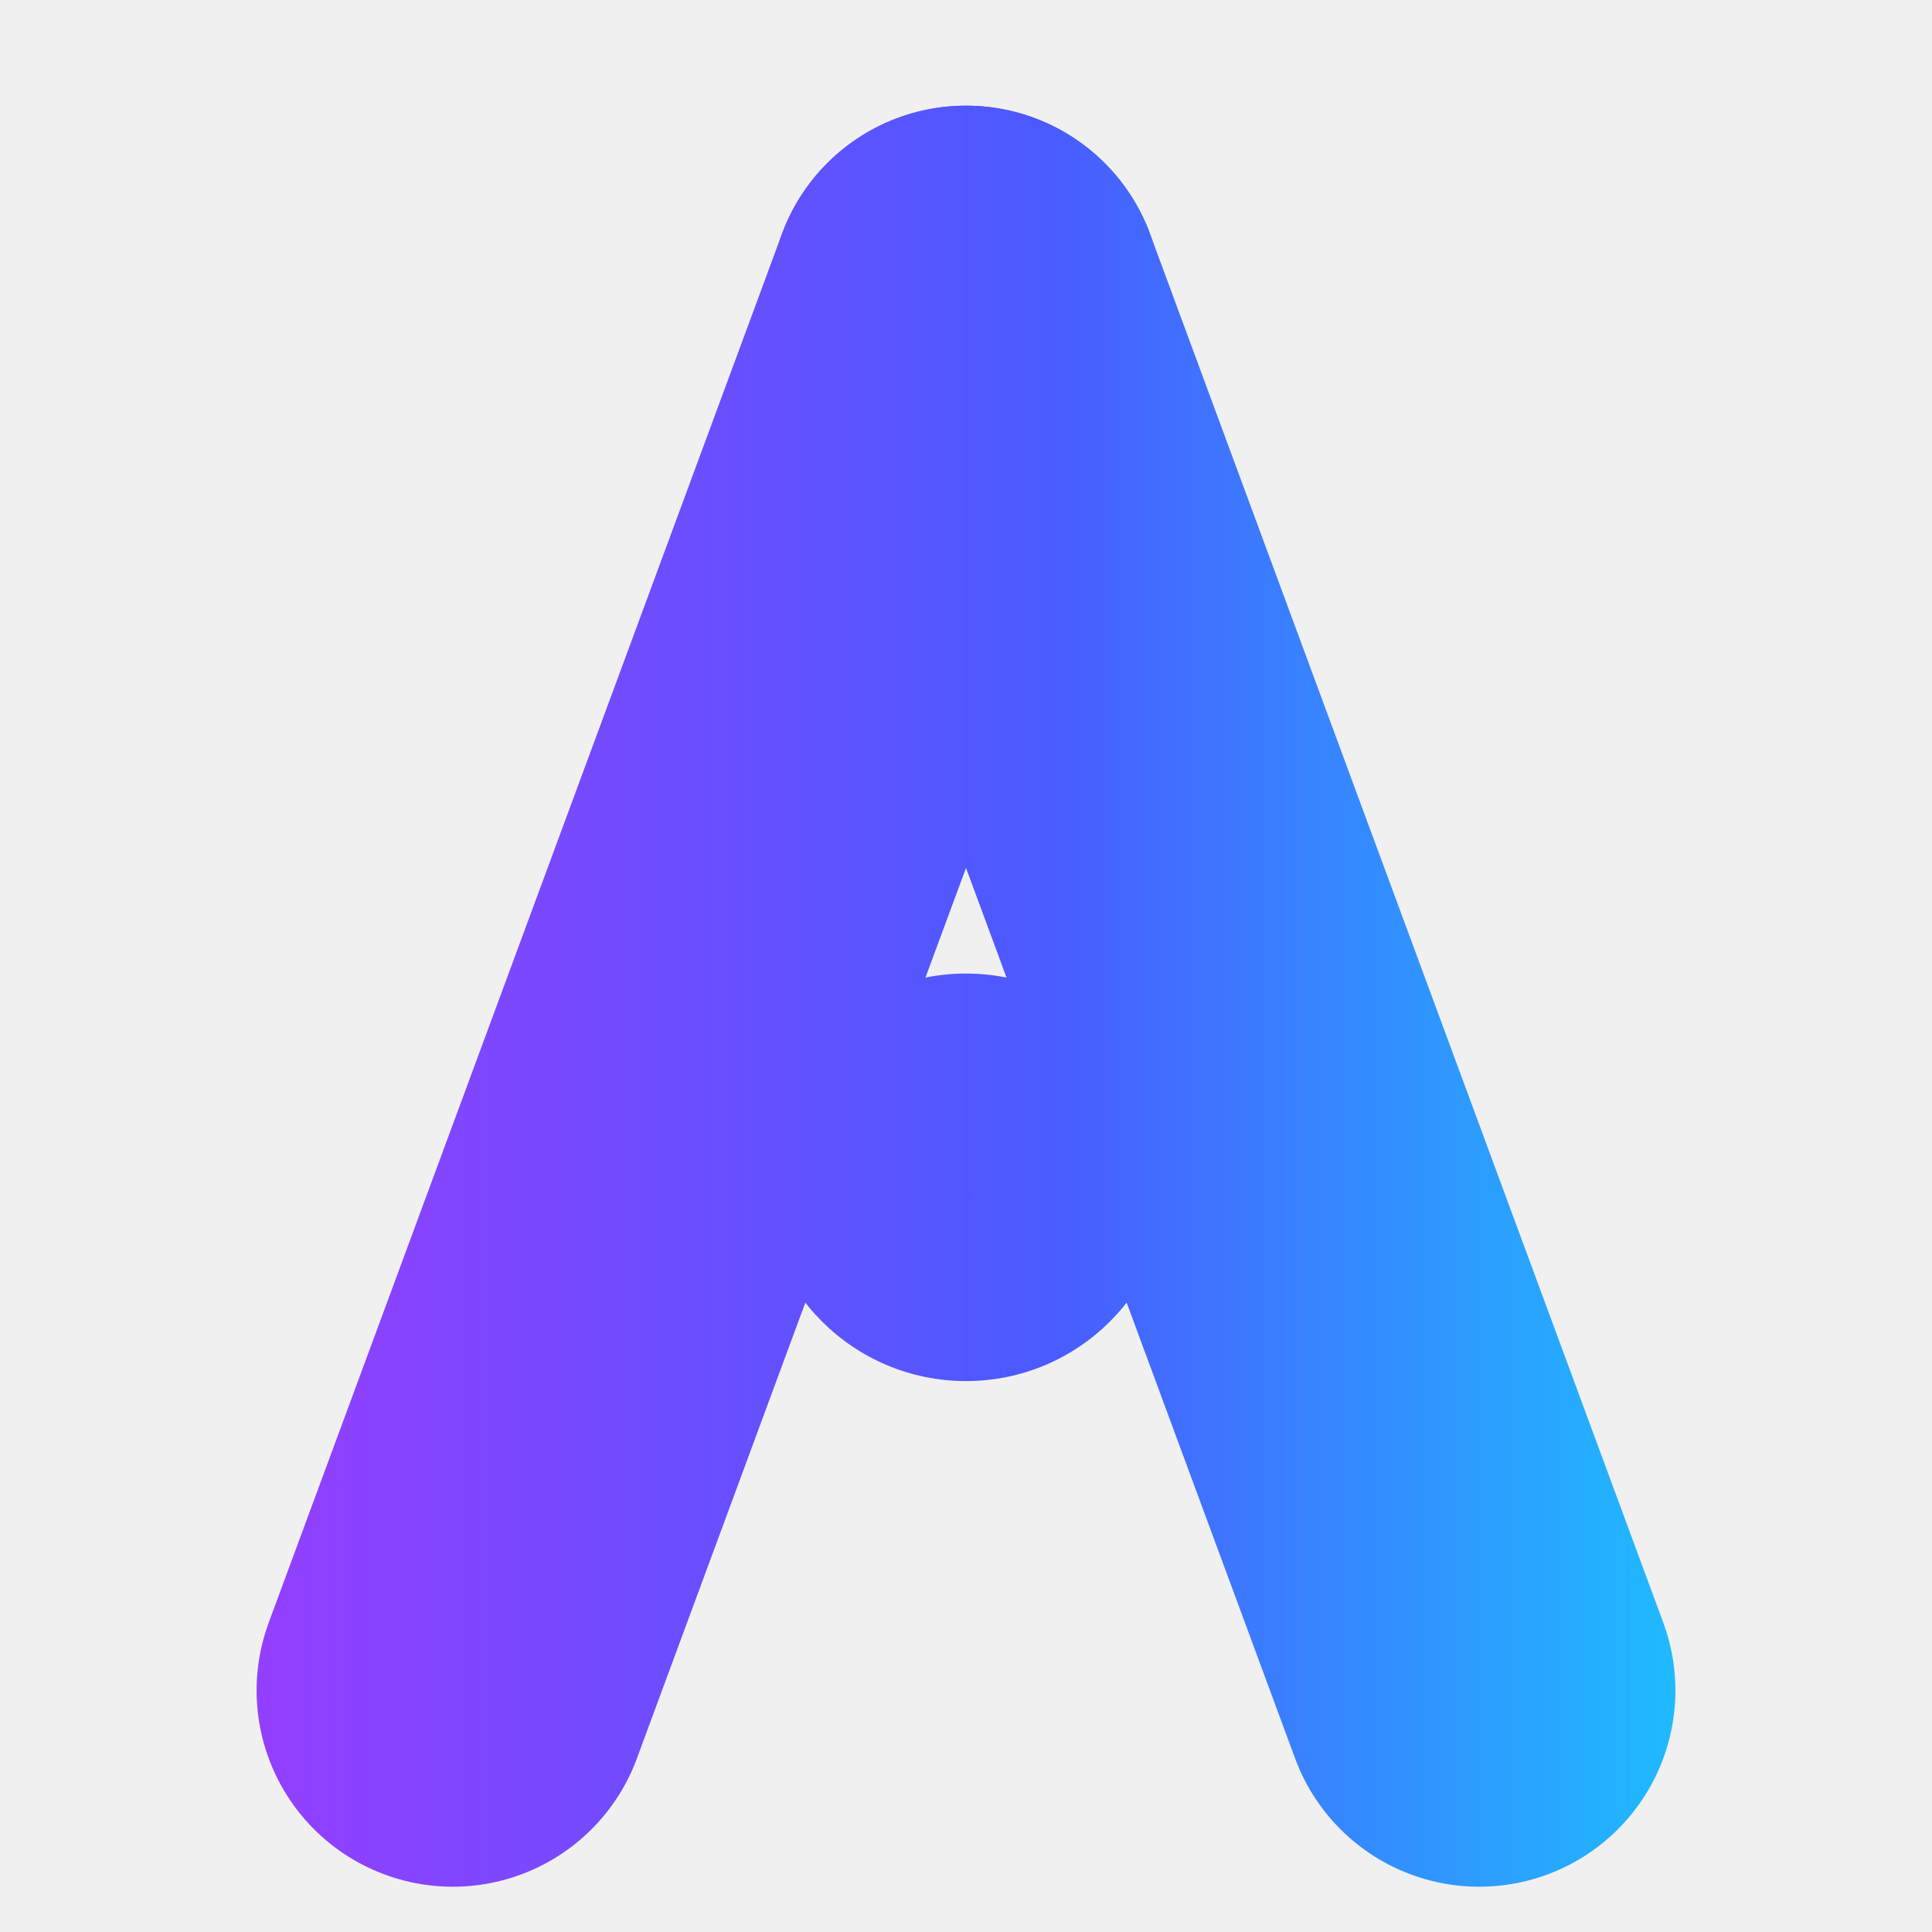
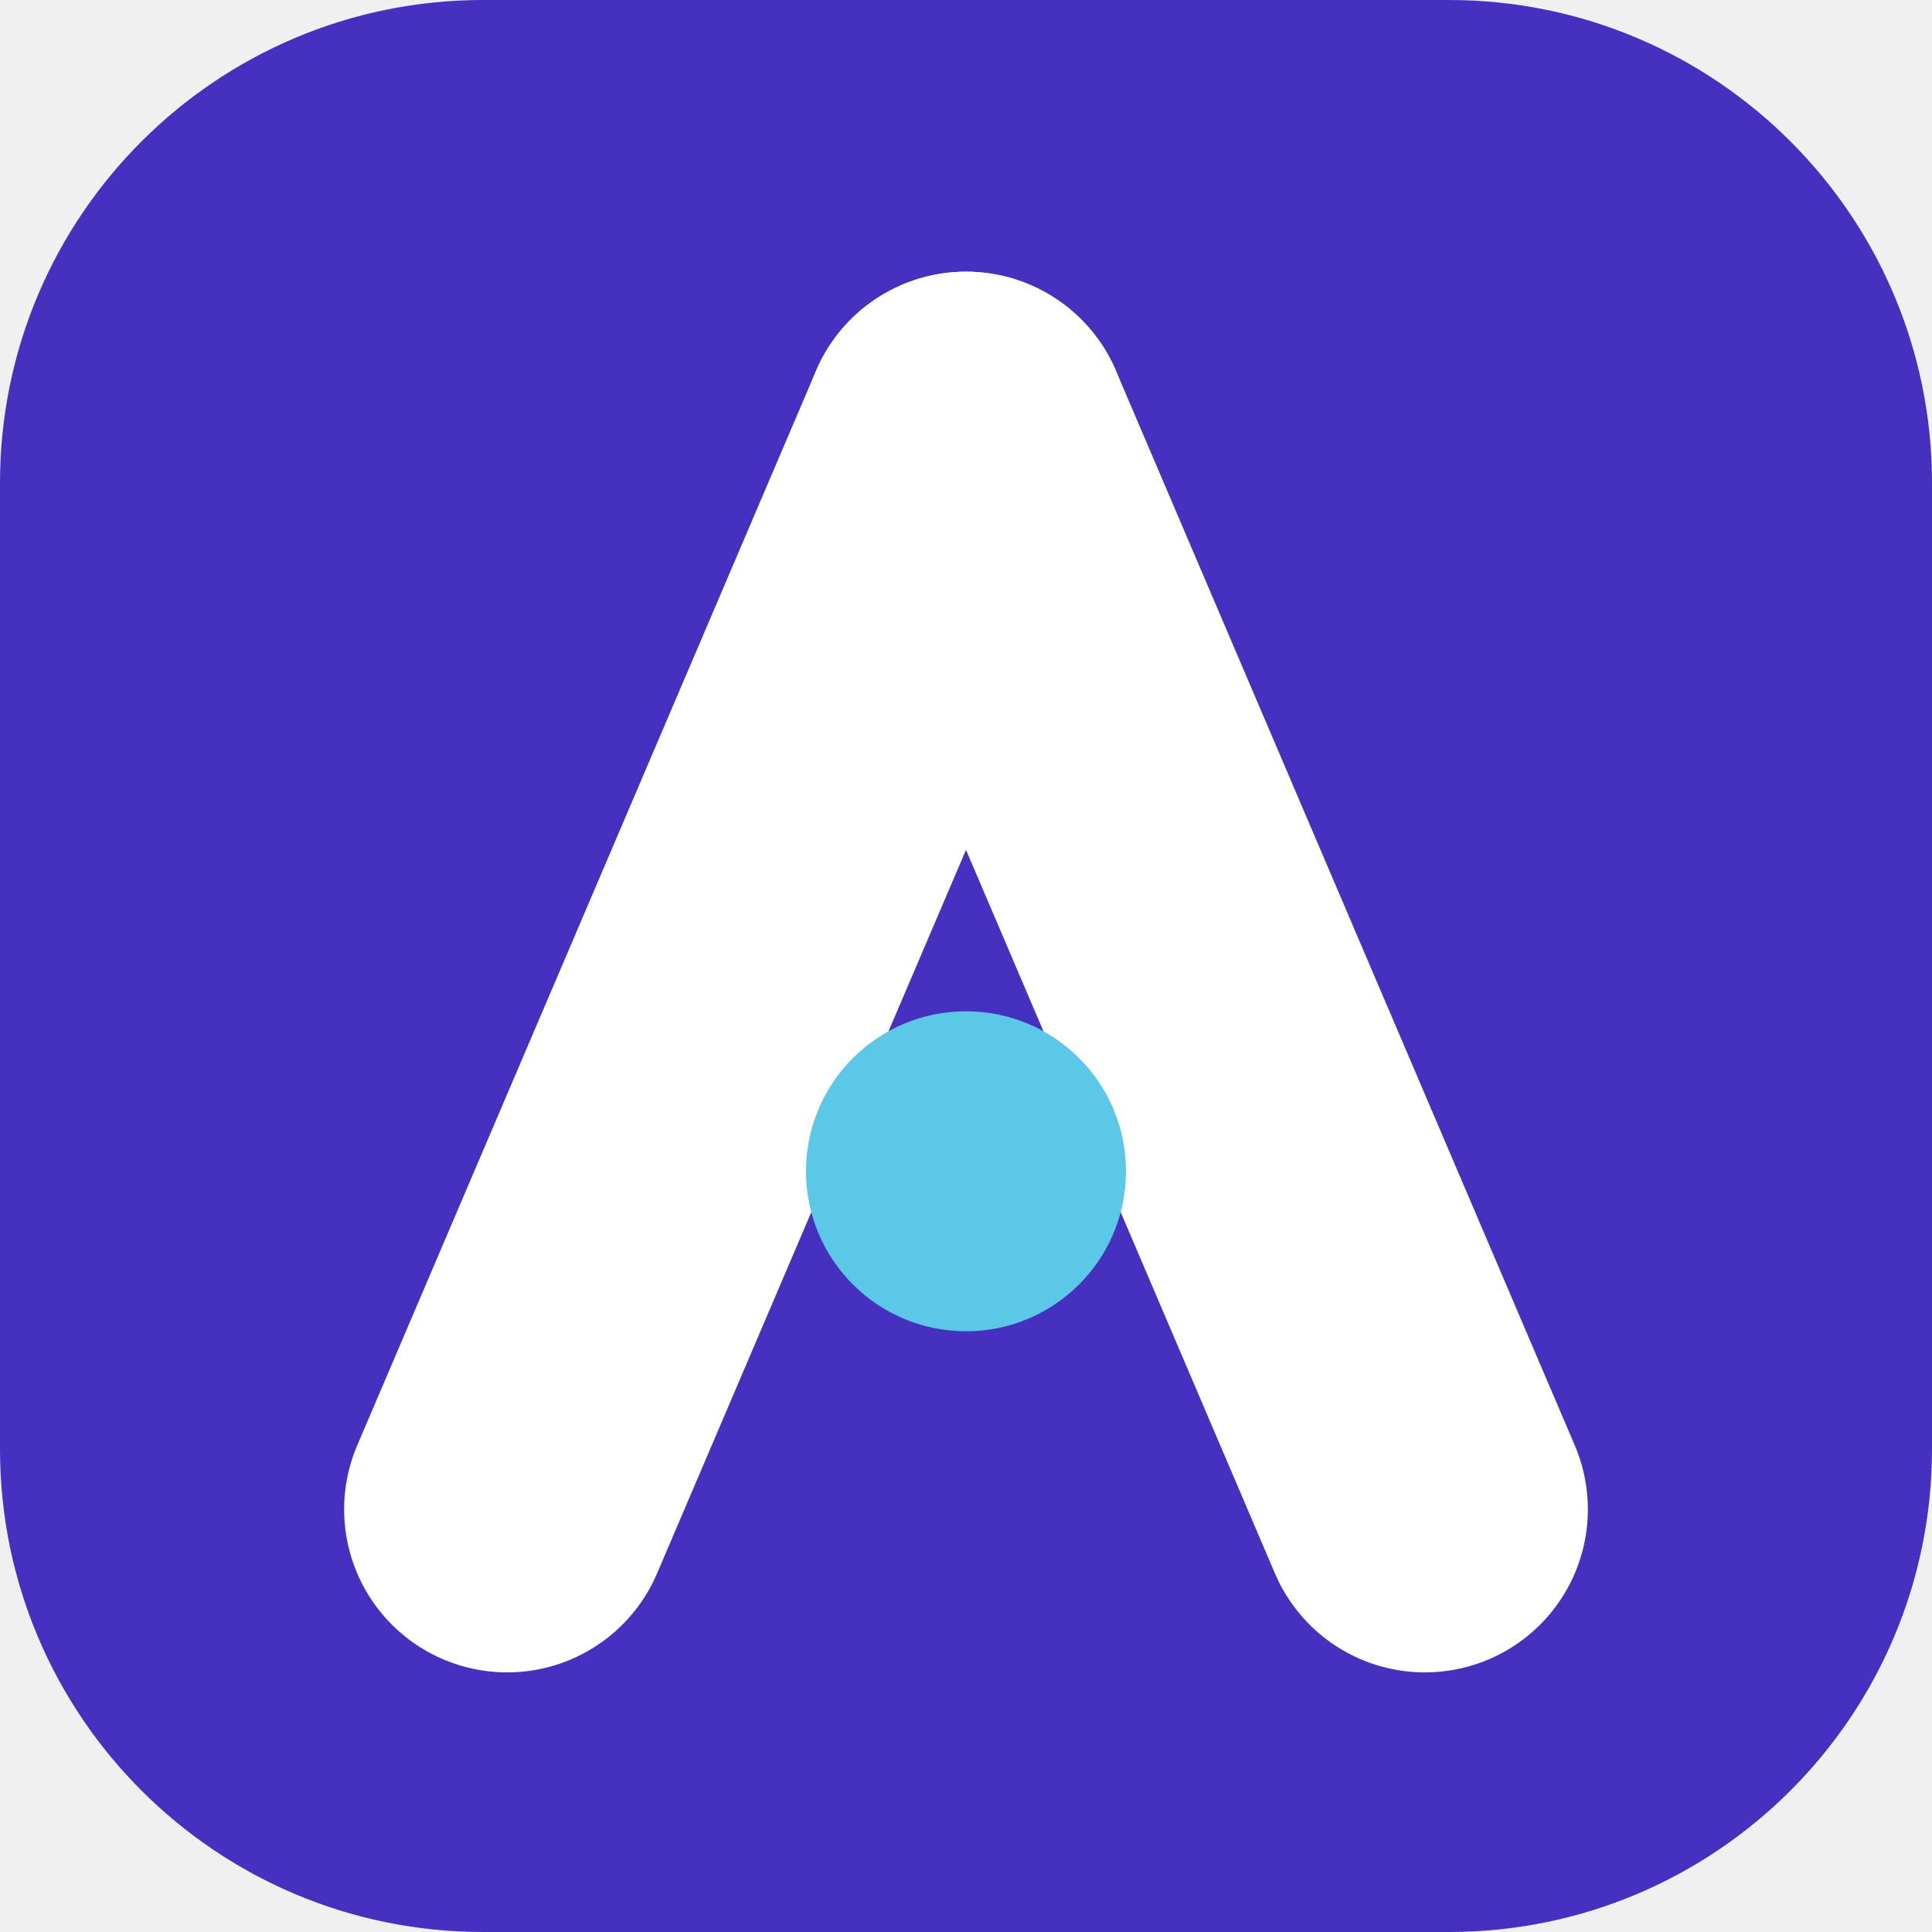
- <svg xmlns="http://www.w3.org/2000/svg" viewBox="0 0 128 128" fill="none">
-   <defs>
-     <linearGradient id="g" x1="12" y1="64" x2="116" y2="64" gradientUnits="userSpaceOnUse">
-       <stop offset="0%" stop-color="#9B3CFF" />
-       <stop offset="55%" stop-color="#4A5AFF" />
-       <stop offset="100%" stop-color="#1AC6FF" />
-     </linearGradient>
-   </defs>
-   <path d="M64 20 L98 112" stroke="url(#g)" stroke-width="26" stroke-linecap="round" />
-   <path d="M30 112 L64 20" stroke="url(#g)" stroke-width="26" stroke-linecap="round" />
-   <circle cx="64" cy="78" r="13.5" fill="url(#g)" />
+ <svg xmlns="http://www.w3.org/2000/svg" viewBox="0 0 32 32" fill="none">
+   <rect width="32" height="32" rx="8" fill="#4630C0" />
+   <path d="M16 7.2 L23.6 25" stroke="#FFFFFF" stroke-width="5.4" stroke-linecap="round" />
+   <path d="M8.4 25 L16 7.2" stroke="#FFFFFF" stroke-width="5.4" stroke-linecap="round" />
+   <circle cx="16" cy="19.4" r="2.65" fill="#5BC8E8" />
</svg>
